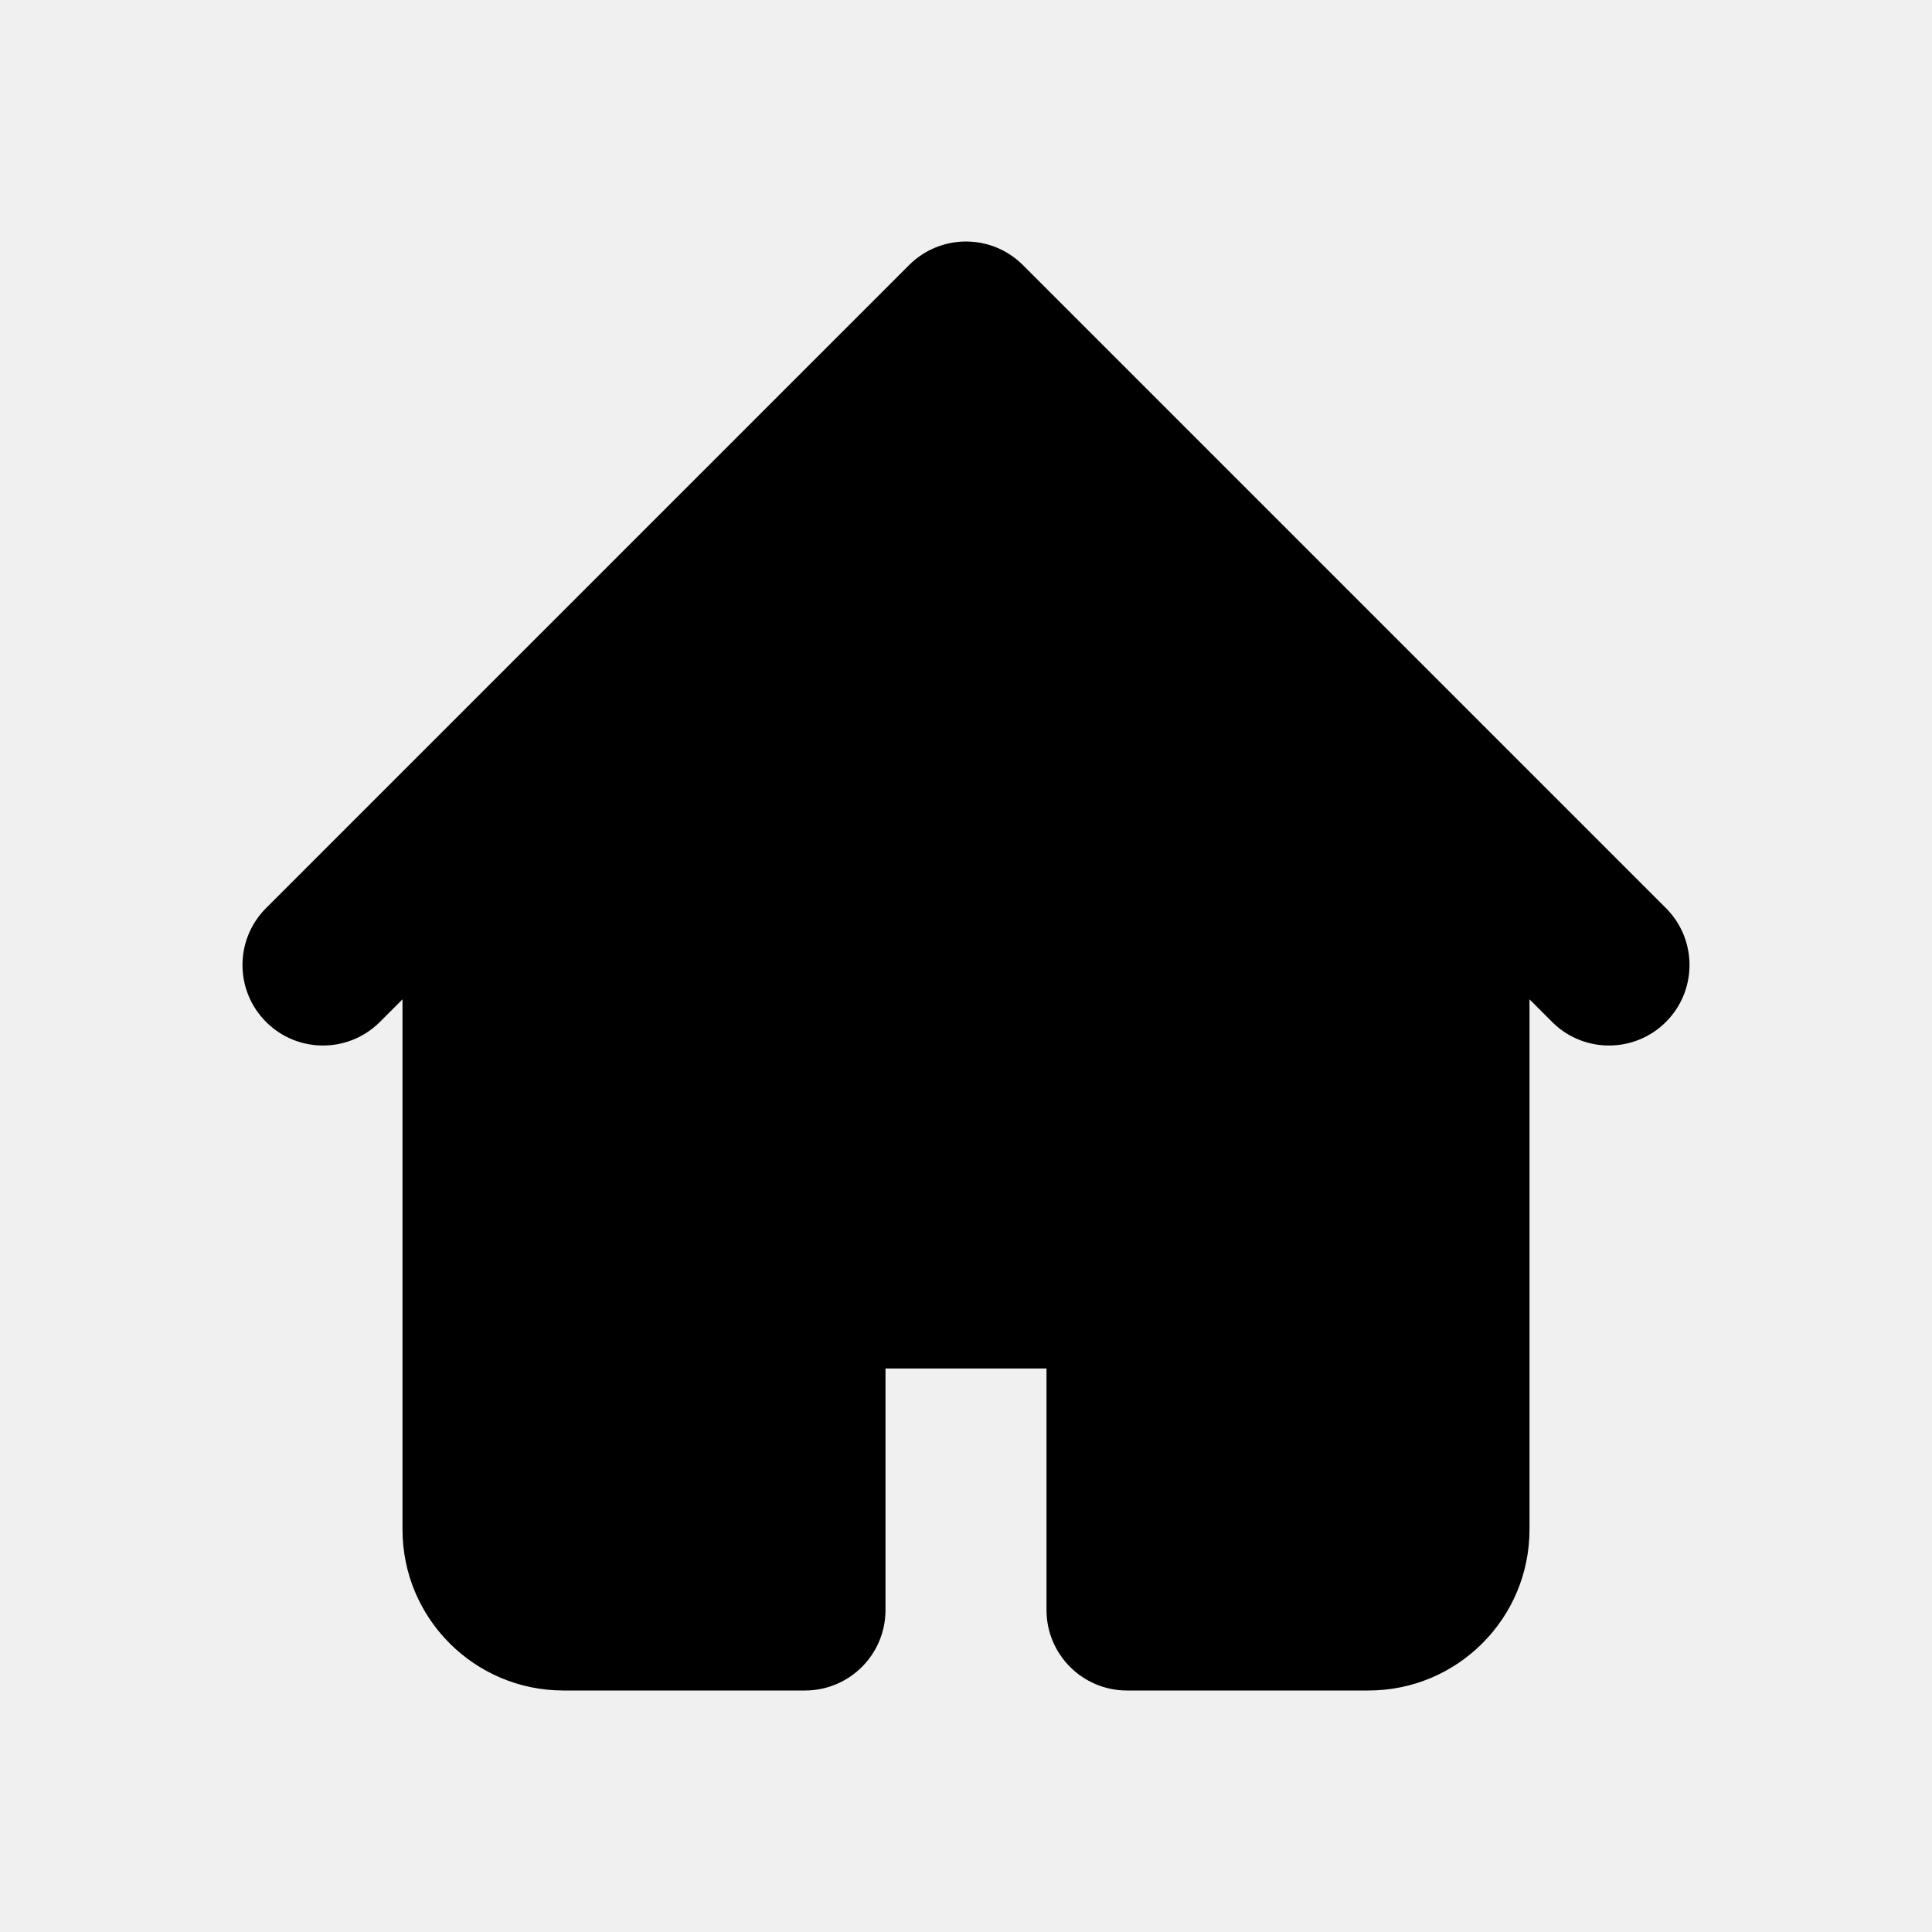
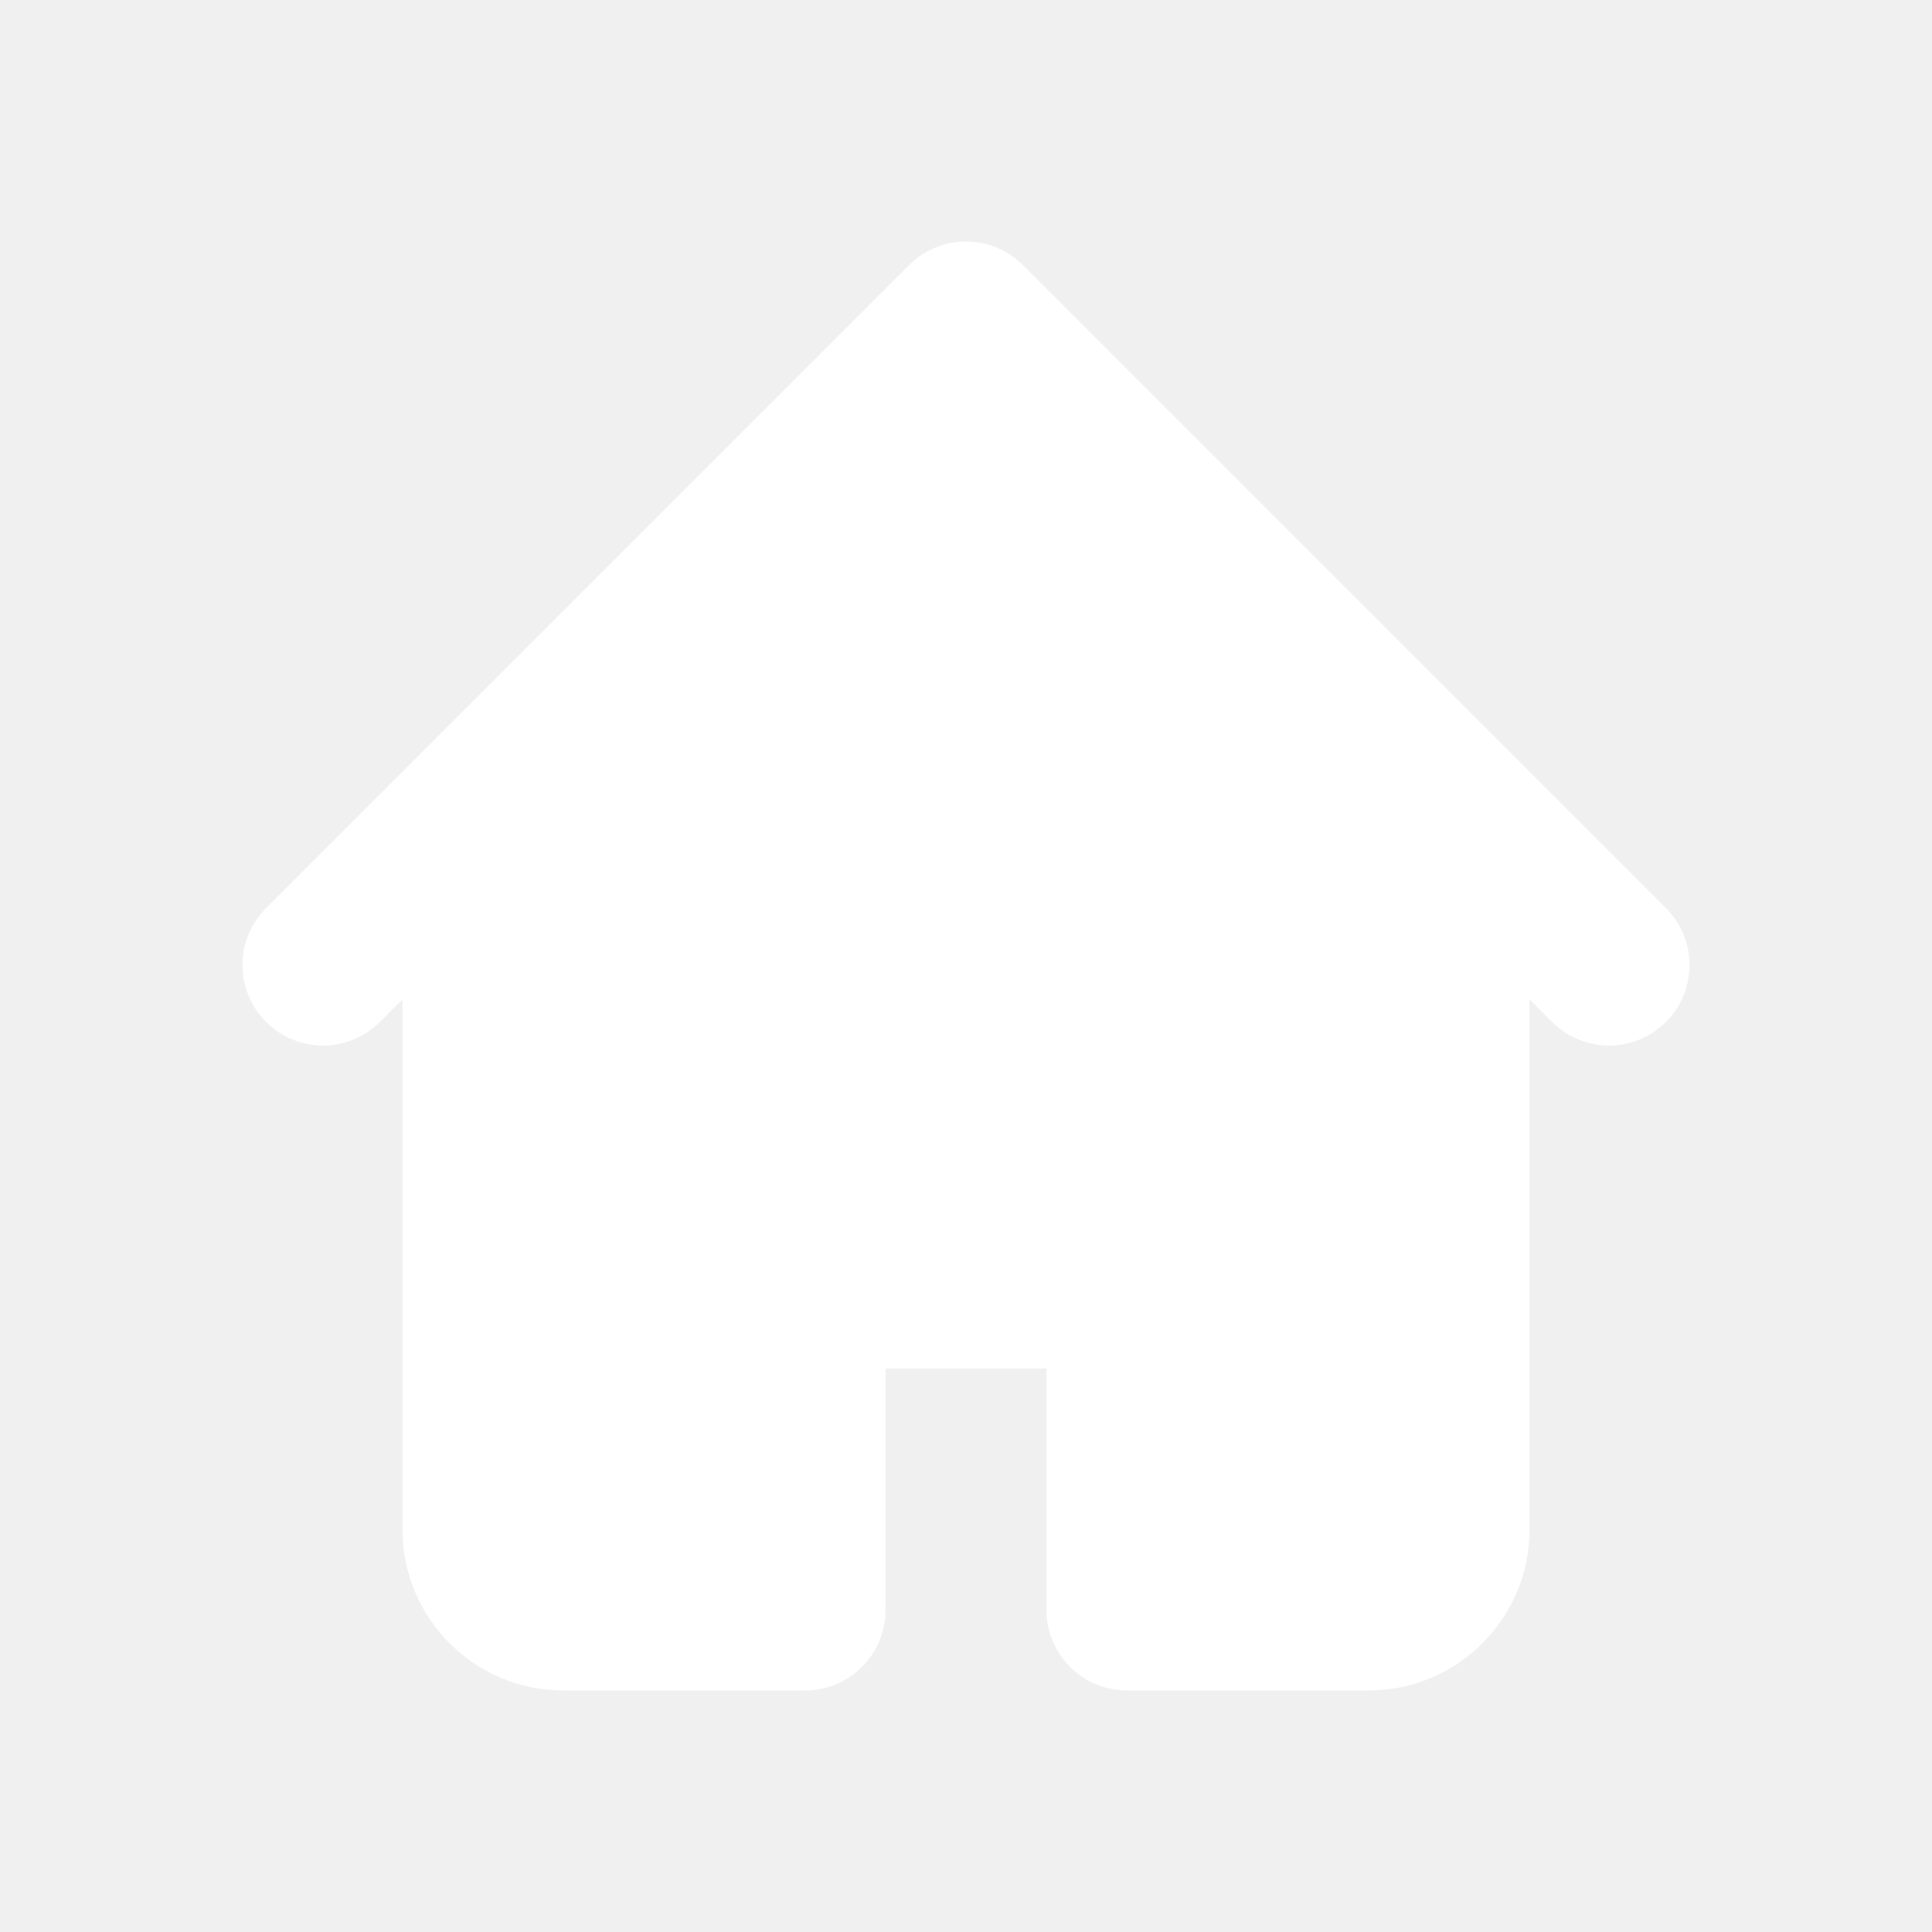
- <svg xmlns="http://www.w3.org/2000/svg" width="30" height="30" fill="currentColor" viewBox="0 0 24 24">
+ <svg xmlns="http://www.w3.org/2000/svg" width="30" height="30" fill="white" viewBox="0 0 24 24">
  <path fill-rule="evenodd" d="M11.293 3.293a1 1 0 0 1 1.414 0l6 6 2 2a1 1 0 0 1-1.414 1.414L19 12.414V19a2 2 0 0 1-2 2h-3a1 1 0 0 1-1-1v-3h-2v3a1 1 0 0 1-1 1H7a2 2 0 0 1-2-2v-6.586l-.293.293a1 1 0 0 1-1.414-1.414l2-2 6-6Z" clip-rule="evenodd" />
</svg>
